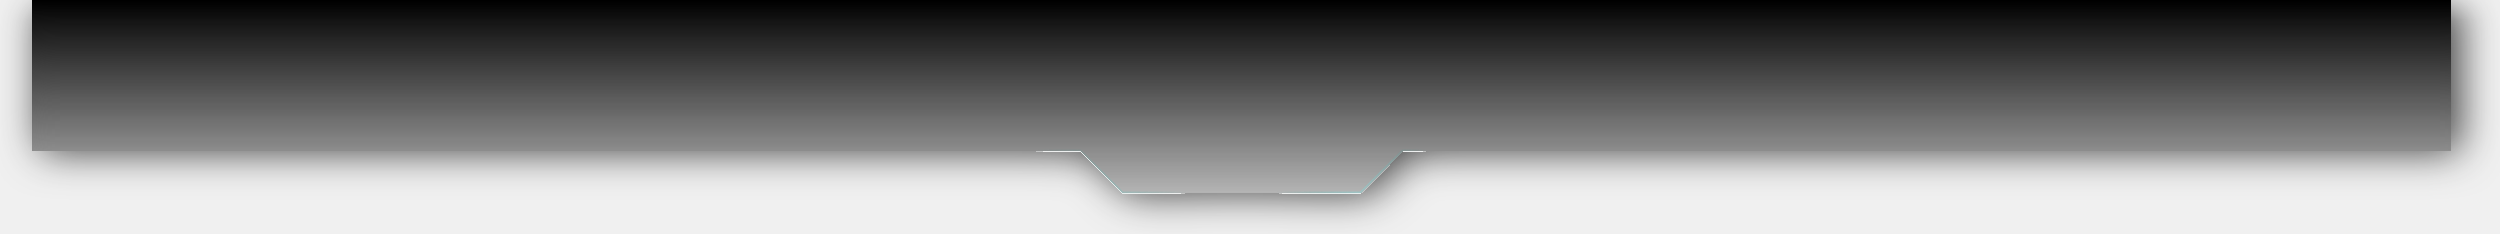
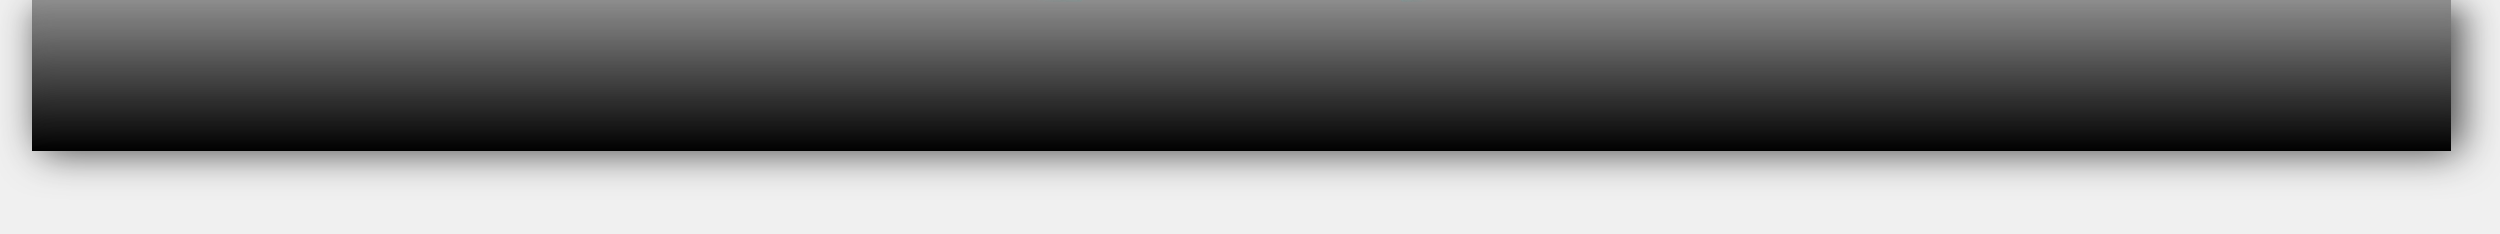
- <svg xmlns="http://www.w3.org/2000/svg" width="1488" height="139" viewBox="0 0 1488 139" fill="none">
-   <g filter="url(#filter0_bd_308_4321)">
+ <svg xmlns="http://www.w3.org/2000/svg" width="1488" height="139" viewBox="0 0 1488 139" fill="none" version="1.1" id="svg51">
+   <g id="g11" transform="matrix(1,0,0,-1,0,90.03045)" style="filter:url(#filter0_bd_308_4321)">
    <mask id="path-1-inside-1_308_4321" fill="white">
-       <path fill-rule="evenodd" clip-rule="evenodd" d="M643 0H19V90H643L668 115H810L835 90H1459V0H835H810H668H643Z" />
+       <path d="M 643,0 H 19 v 90 h 624 l 25,25 h 142 l 25,-25 h 624 V 0 H 835 810 668 Z" id="path2" style="clip-rule:evenodd;fill-rule:evenodd" />
    </mask>
-     <path fill-rule="evenodd" clip-rule="evenodd" d="M643 0H19V90H643L668 115H810L835 90H1459V0H835H810H668H643Z" fill="url(#paint0_linear_308_4321)" shape-rendering="crispEdges" />
-     <path d="M19 0V-1H18V0H19ZM19 90H18V91H19V90ZM643 90L643.707 89.293L643.414 89H643V90ZM668 115L667.293 115.707L667.586 116H668V115ZM810 115V116H810.414L810.707 115.707L810 115ZM835 90V89H834.586L834.293 89.293L835 90ZM1459 90V91H1460V90H1459ZM1459 0H1460V-1H1459V0ZM19 1H643V-1H19V1ZM20 90V0H18V90H20ZM643 89H19V91H643V89ZM642.293 90.707L667.293 115.707L668.707 114.293L643.707 89.293L642.293 90.707ZM668 116H810V114H668V116ZM810.707 115.707L835.707 90.707L834.293 89.293L809.293 114.293L810.707 115.707ZM835 91H1459V89H835V91ZM1460 90V0H1458V90H1460ZM1459 -1H835V1H1459V-1ZM835 -1H810V1H835V-1ZM810 -1H668V1H810V-1ZM668 -1H643V1H668V-1Z" fill="url(#paint1_radial_308_4321)" fill-opacity="0.65" mask="url(#path-1-inside-1_308_4321)" />
-     <path d="M19 0V-1H18V0H19ZM19 90H18V91H19V90ZM643 90L643.707 89.293L643.414 89H643V90ZM668 115L667.293 115.707L667.586 116H668V115ZM810 115V116H810.414L810.707 115.707L810 115ZM835 90V89H834.586L834.293 89.293L835 90ZM1459 90V91H1460V90H1459ZM1459 0H1460V-1H1459V0ZM19 1H643V-1H19V1ZM20 90V0H18V90H20ZM643 89H19V91H643V89ZM642.293 90.707L667.293 115.707L668.707 114.293L643.707 89.293L642.293 90.707ZM668 116H810V114H668V116ZM810.707 115.707L835.707 90.707L834.293 89.293L809.293 114.293L810.707 115.707ZM835 91H1459V89H835V91ZM1460 90V0H1458V90H1460ZM1459 -1H835V1H1459V-1ZM835 -1H810V1H835V-1ZM810 -1H668V1H810V-1ZM668 -1H643V1H668V-1Z" fill="url(#paint2_radial_308_4321)" fill-opacity="0.65" mask="url(#path-1-inside-1_308_4321)" />
+     <path d="M 643,0 H 19 v 90 h 624 l 25,25 h 142 l 25,-25 h 624 V 0 H 835 810 668 Z" id="path5" style="clip-rule:evenodd;fill:url(#paint0_linear_308_4321);fill-rule:evenodd;shape-rendering:crispEdges" />
+     <path d="m 19,0 v -1 h -1 v 1 z m 0,90 h -1 v 1 h 1 z m 624,0 0.707,-0.707 L 643.414,89 H 643 Z m 25,25 -0.707,0.707 0.293,0.293 H 668 Z m 142,0 v 1 h 0.414 l 0.293,-0.293 z m 25,-25 v -1 h -0.414 l -0.293,0.293 z m 624,0 v 1 h 1 v -1 z m 0,-90 h 1 v -1 h -1 z M 19,1 H 643 V -1 H 19 Z m 1,89 V 0 H 18 V 90 Z M 643,89 H 19 v 2 h 624 z m -0.707,1.707 25,25 1.414,-1.414 -25,-25 z M 668,116 h 142 v -2 H 668 Z m 142.707,-0.293 25,-25 -1.414,-1.414 -25,25 z M 835,91 h 624 V 89 H 835 Z m 625,-1 V 0 h -2 v 90 z m -1,-91 H 835 v 2 h 624 z m -624,0 h -25 v 2 h 25 z m -25,0 H 668 v 2 h 142 z m -142,0 h -25 v 2 h 25 z" mask="url(#path-1-inside-1_308_4321)" id="path7" style="fill:url(#paint1_radial_308_4321);fill-opacity:0.65" />
+     <path d="m 19,0 v -1 h -1 v 1 z m 0,90 h -1 v 1 h 1 z m 624,0 0.707,-0.707 L 643.414,89 H 643 Z m 25,25 -0.707,0.707 0.293,0.293 H 668 Z m 142,0 v 1 h 0.414 l 0.293,-0.293 z m 25,-25 v -1 h -0.414 l -0.293,0.293 z m 624,0 v 1 h 1 v -1 z m 0,-90 h 1 v -1 h -1 z M 19,1 H 643 V -1 H 19 Z m 1,89 V 0 H 18 V 90 Z M 643,89 H 19 v 2 h 624 z m -0.707,1.707 25,25 1.414,-1.414 -25,-25 z M 668,116 h 142 v -2 H 668 Z m 142.707,-0.293 25,-25 -1.414,-1.414 -25,25 z M 835,91 h 624 V 89 H 835 Z m 625,-1 V 0 h -2 v 90 z m -1,-91 H 835 v 2 h 624 z m -624,0 h -25 v 2 h 25 z m -25,0 H 668 v 2 h 142 z m -142,0 h -25 v 2 h 25 z" mask="url(#path-1-inside-1_308_4321)" id="path9" style="fill:url(#paint2_radial_308_4321);fill-opacity:0.65" />
  </g>
-   <defs>
+   <defs id="defs49">
    <filter id="filter0_bd_308_4321" x="-11" y="-30" width="1500" height="175" filterUnits="userSpaceOnUse" color-interpolation-filters="sRGB">
-       <feFlood flood-opacity="0" result="BackgroundImageFix" />
-       <feGaussianBlur in="BackgroundImage" stdDeviation="15" />
-       <feComposite in2="SourceAlpha" operator="in" result="effect1_backgroundBlur_308_4321" />
-       <feColorMatrix in="SourceAlpha" type="matrix" values="0 0 0 0 0 0 0 0 0 0 0 0 0 0 0 0 0 0 127 0" result="hardAlpha" />
-       <feOffset dx="5" />
-       <feGaussianBlur stdDeviation="12" />
-       <feComposite in2="hardAlpha" operator="out" />
-       <feColorMatrix type="matrix" values="0 0 0 0 0 0 0 0 0 0 0 0 0 0 0 0 0 0 0.75 0" />
-       <feBlend mode="normal" in2="effect1_backgroundBlur_308_4321" result="effect2_dropShadow_308_4321" />
-       <feBlend mode="normal" in="SourceGraphic" in2="effect2_dropShadow_308_4321" result="shape" />
+       <feFlood flood-opacity="0" result="BackgroundImageFix" id="feFlood13" />
+       <feGaussianBlur in="BackgroundImage" stdDeviation="15" id="feGaussianBlur15" />
+       <feComposite in2="SourceAlpha" operator="in" result="effect1_backgroundBlur_308_4321" id="feComposite17" />
+       <feColorMatrix in="SourceAlpha" type="matrix" values="0 0 0 0 0 0 0 0 0 0 0 0 0 0 0 0 0 0 127 0" result="hardAlpha" id="feColorMatrix19" />
+       <feOffset dx="5" id="feOffset21" />
+       <feGaussianBlur stdDeviation="12" id="feGaussianBlur23" />
+       <feComposite in2="hardAlpha" operator="out" id="feComposite25" />
+       <feColorMatrix type="matrix" values="0 0 0 0 0 0 0 0 0 0 0 0 0 0 0 0 0 0 0.75 0" id="feColorMatrix27" />
+       <feBlend mode="normal" in2="effect1_backgroundBlur_308_4321" result="effect2_dropShadow_308_4321" id="feBlend29" />
+       <feBlend mode="normal" in="SourceGraphic" in2="effect2_dropShadow_308_4321" result="shape" id="feBlend31" />
    </filter>
    <linearGradient id="paint0_linear_308_4321" x1="759.755" y1="-1.24541e-07" x2="759.755" y2="137.972" gradientUnits="userSpaceOnUse">
-       <stop />
-       <stop offset="1" stop-opacity="0.1" />
+       <stop id="stop34" />
+       <stop offset="1" stop-opacity="0.1" id="stop36" />
    </linearGradient>
-     <radialGradient id="paint1_radial_308_4321" cx="0" cy="0" r="1" gradientUnits="userSpaceOnUse" gradientTransform="translate(624.5 161.638) rotate(-49.1187) scale(103.897 60.7605)">
-       <stop stop-color="#B2F6FF" />
-       <stop offset="1" stop-color="#26A69A" stop-opacity="0" />
+     <radialGradient id="paint1_radial_308_4321" cx="0" cy="0" r="1" gradientUnits="userSpaceOnUse" gradientTransform="matrix(67.99997,-78.55311,45.93902,39.76739,624.5,161.638)">
+       <stop stop-color="#B2F6FF" id="stop39" />
+       <stop offset="1" stop-color="#26A69A" stop-opacity="0" id="stop41" />
    </radialGradient>
-     <radialGradient id="paint2_radial_308_4321" cx="0" cy="0" r="1" gradientUnits="userSpaceOnUse" gradientTransform="translate(847 166.674) rotate(-124.954) scale(170.181 49.5461)">
-       <stop stop-color="#B2F6FF" />
-       <stop offset="1" stop-color="#26A69A" stop-opacity="0" />
+     <radialGradient id="paint2_radial_308_4321" cx="0" cy="0" r="1" gradientUnits="userSpaceOnUse" gradientTransform="matrix(-97.49986,-139.4824,40.60859,-28.38588,847,166.674)">
+       <stop stop-color="#B2F6FF" id="stop44" />
+       <stop offset="1" stop-color="#26A69A" stop-opacity="0" id="stop46" />
    </radialGradient>
  </defs>
</svg>
